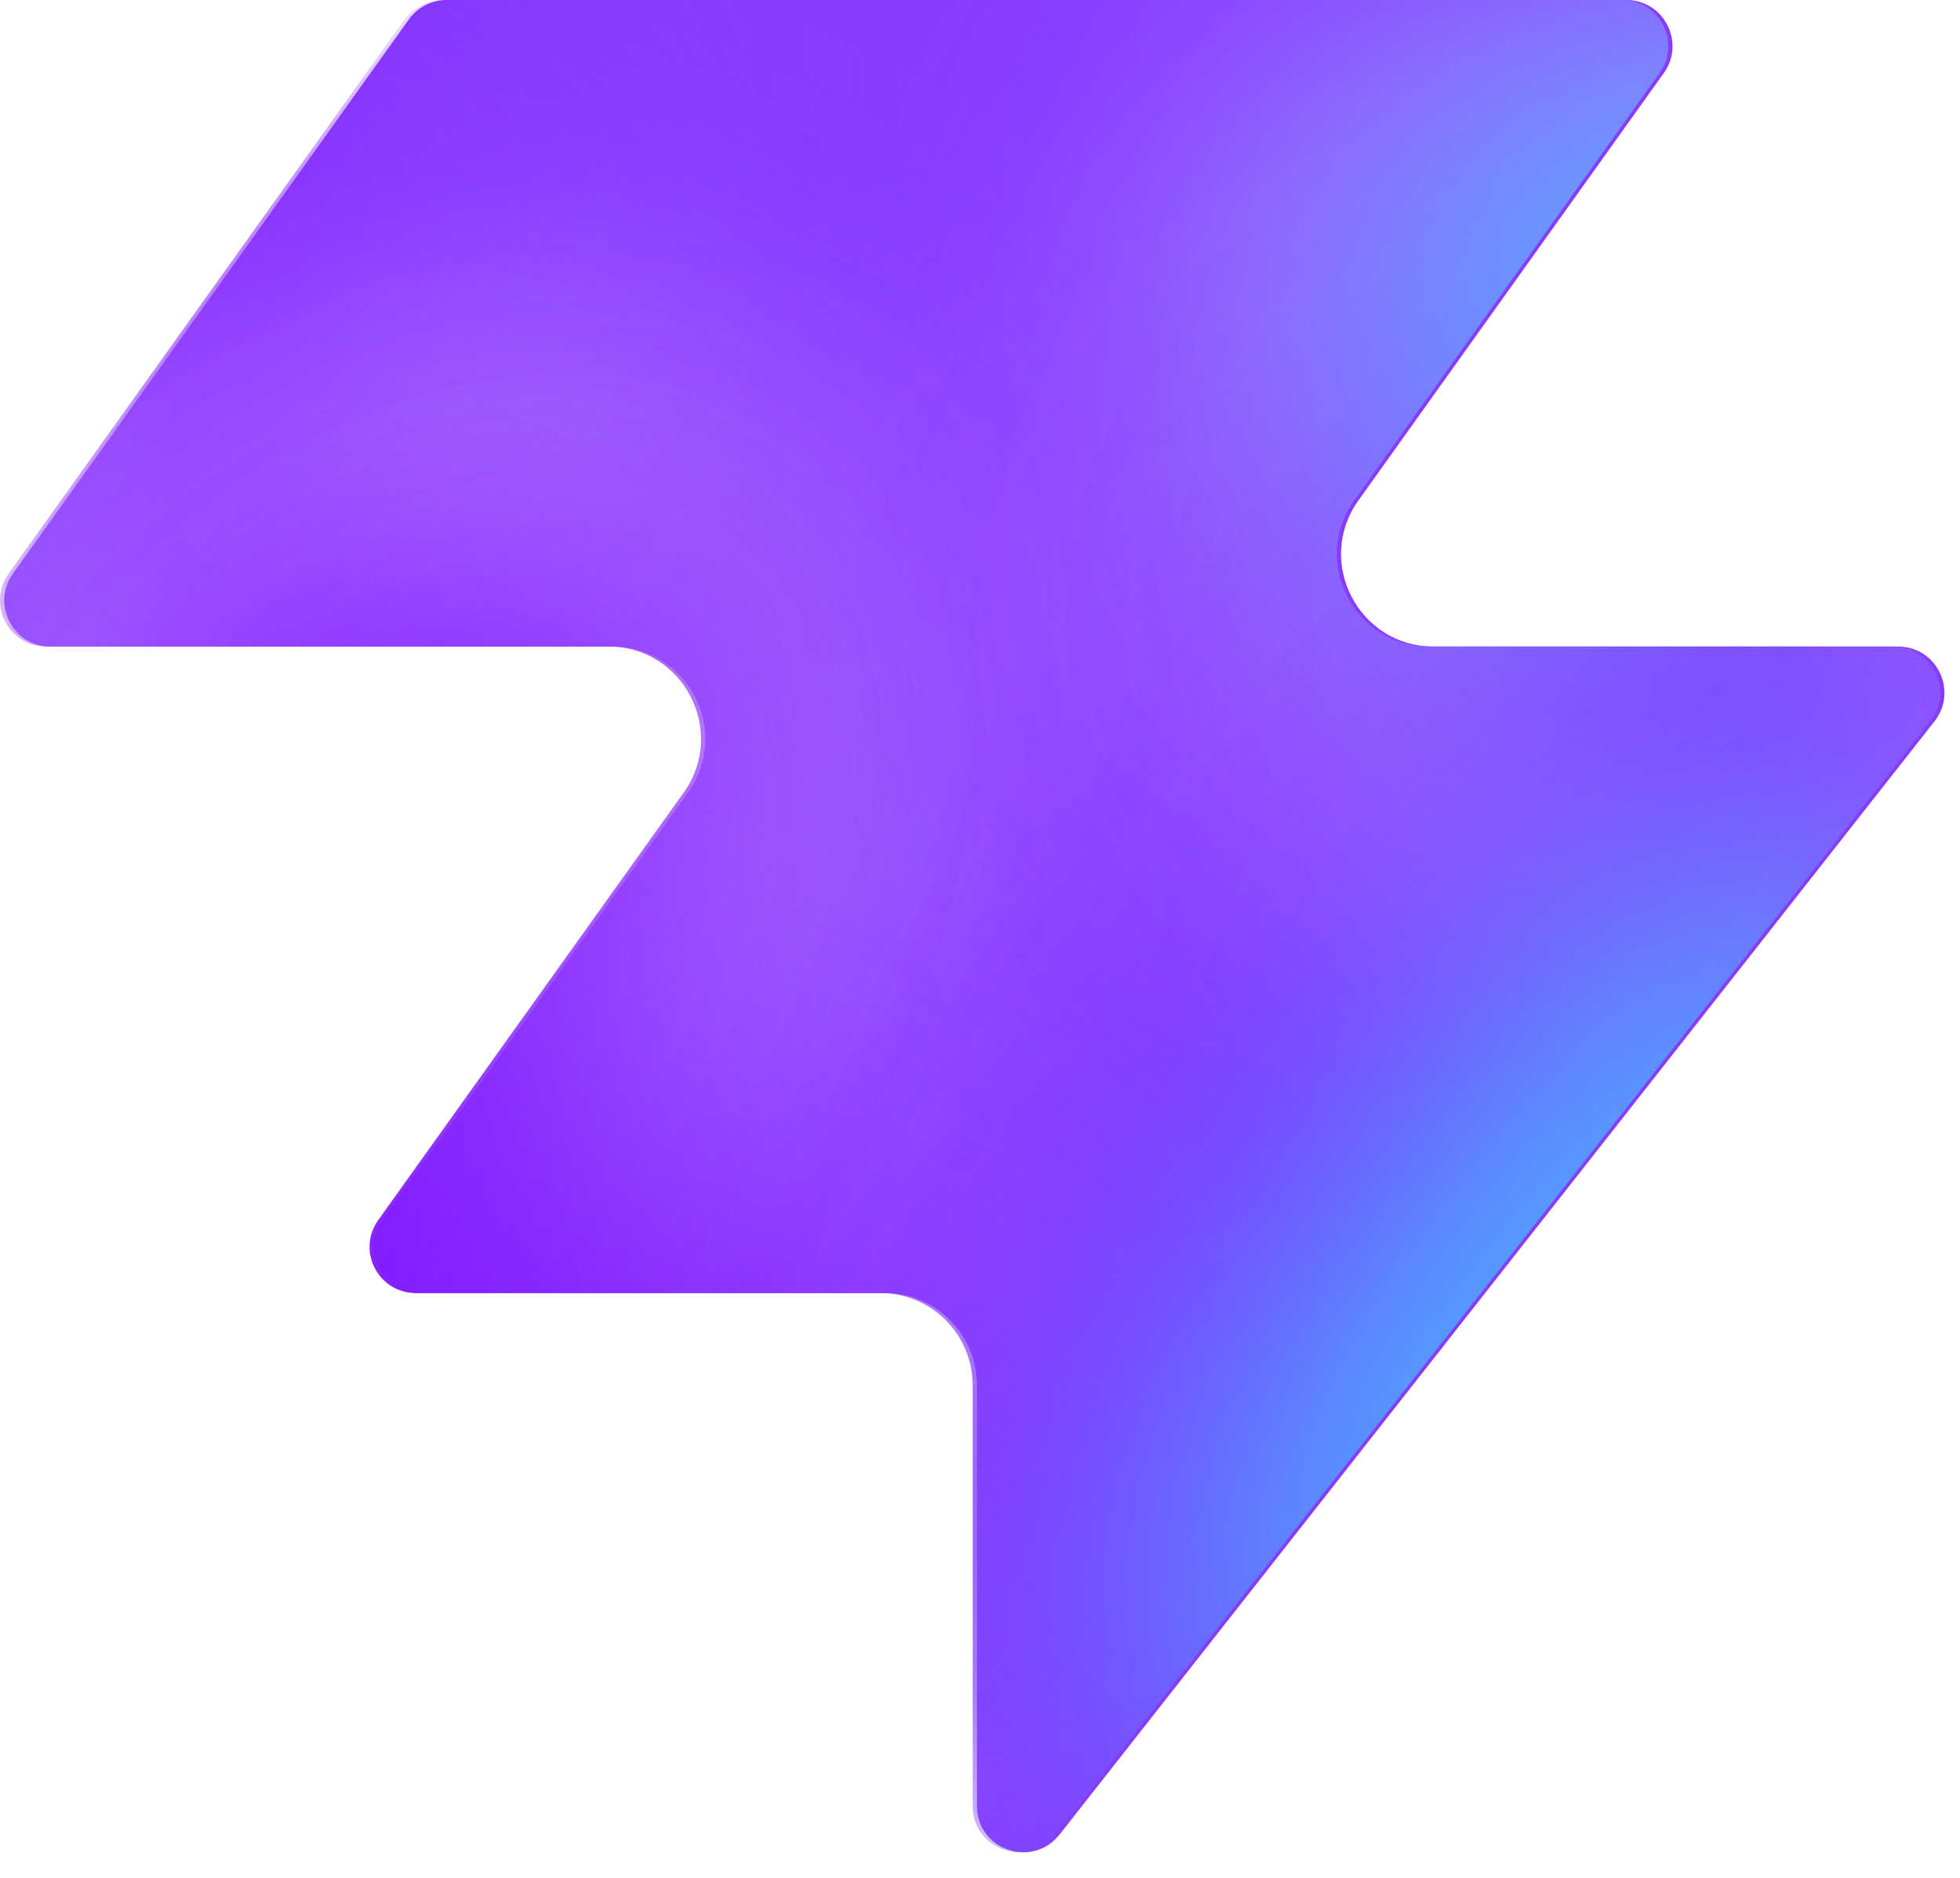
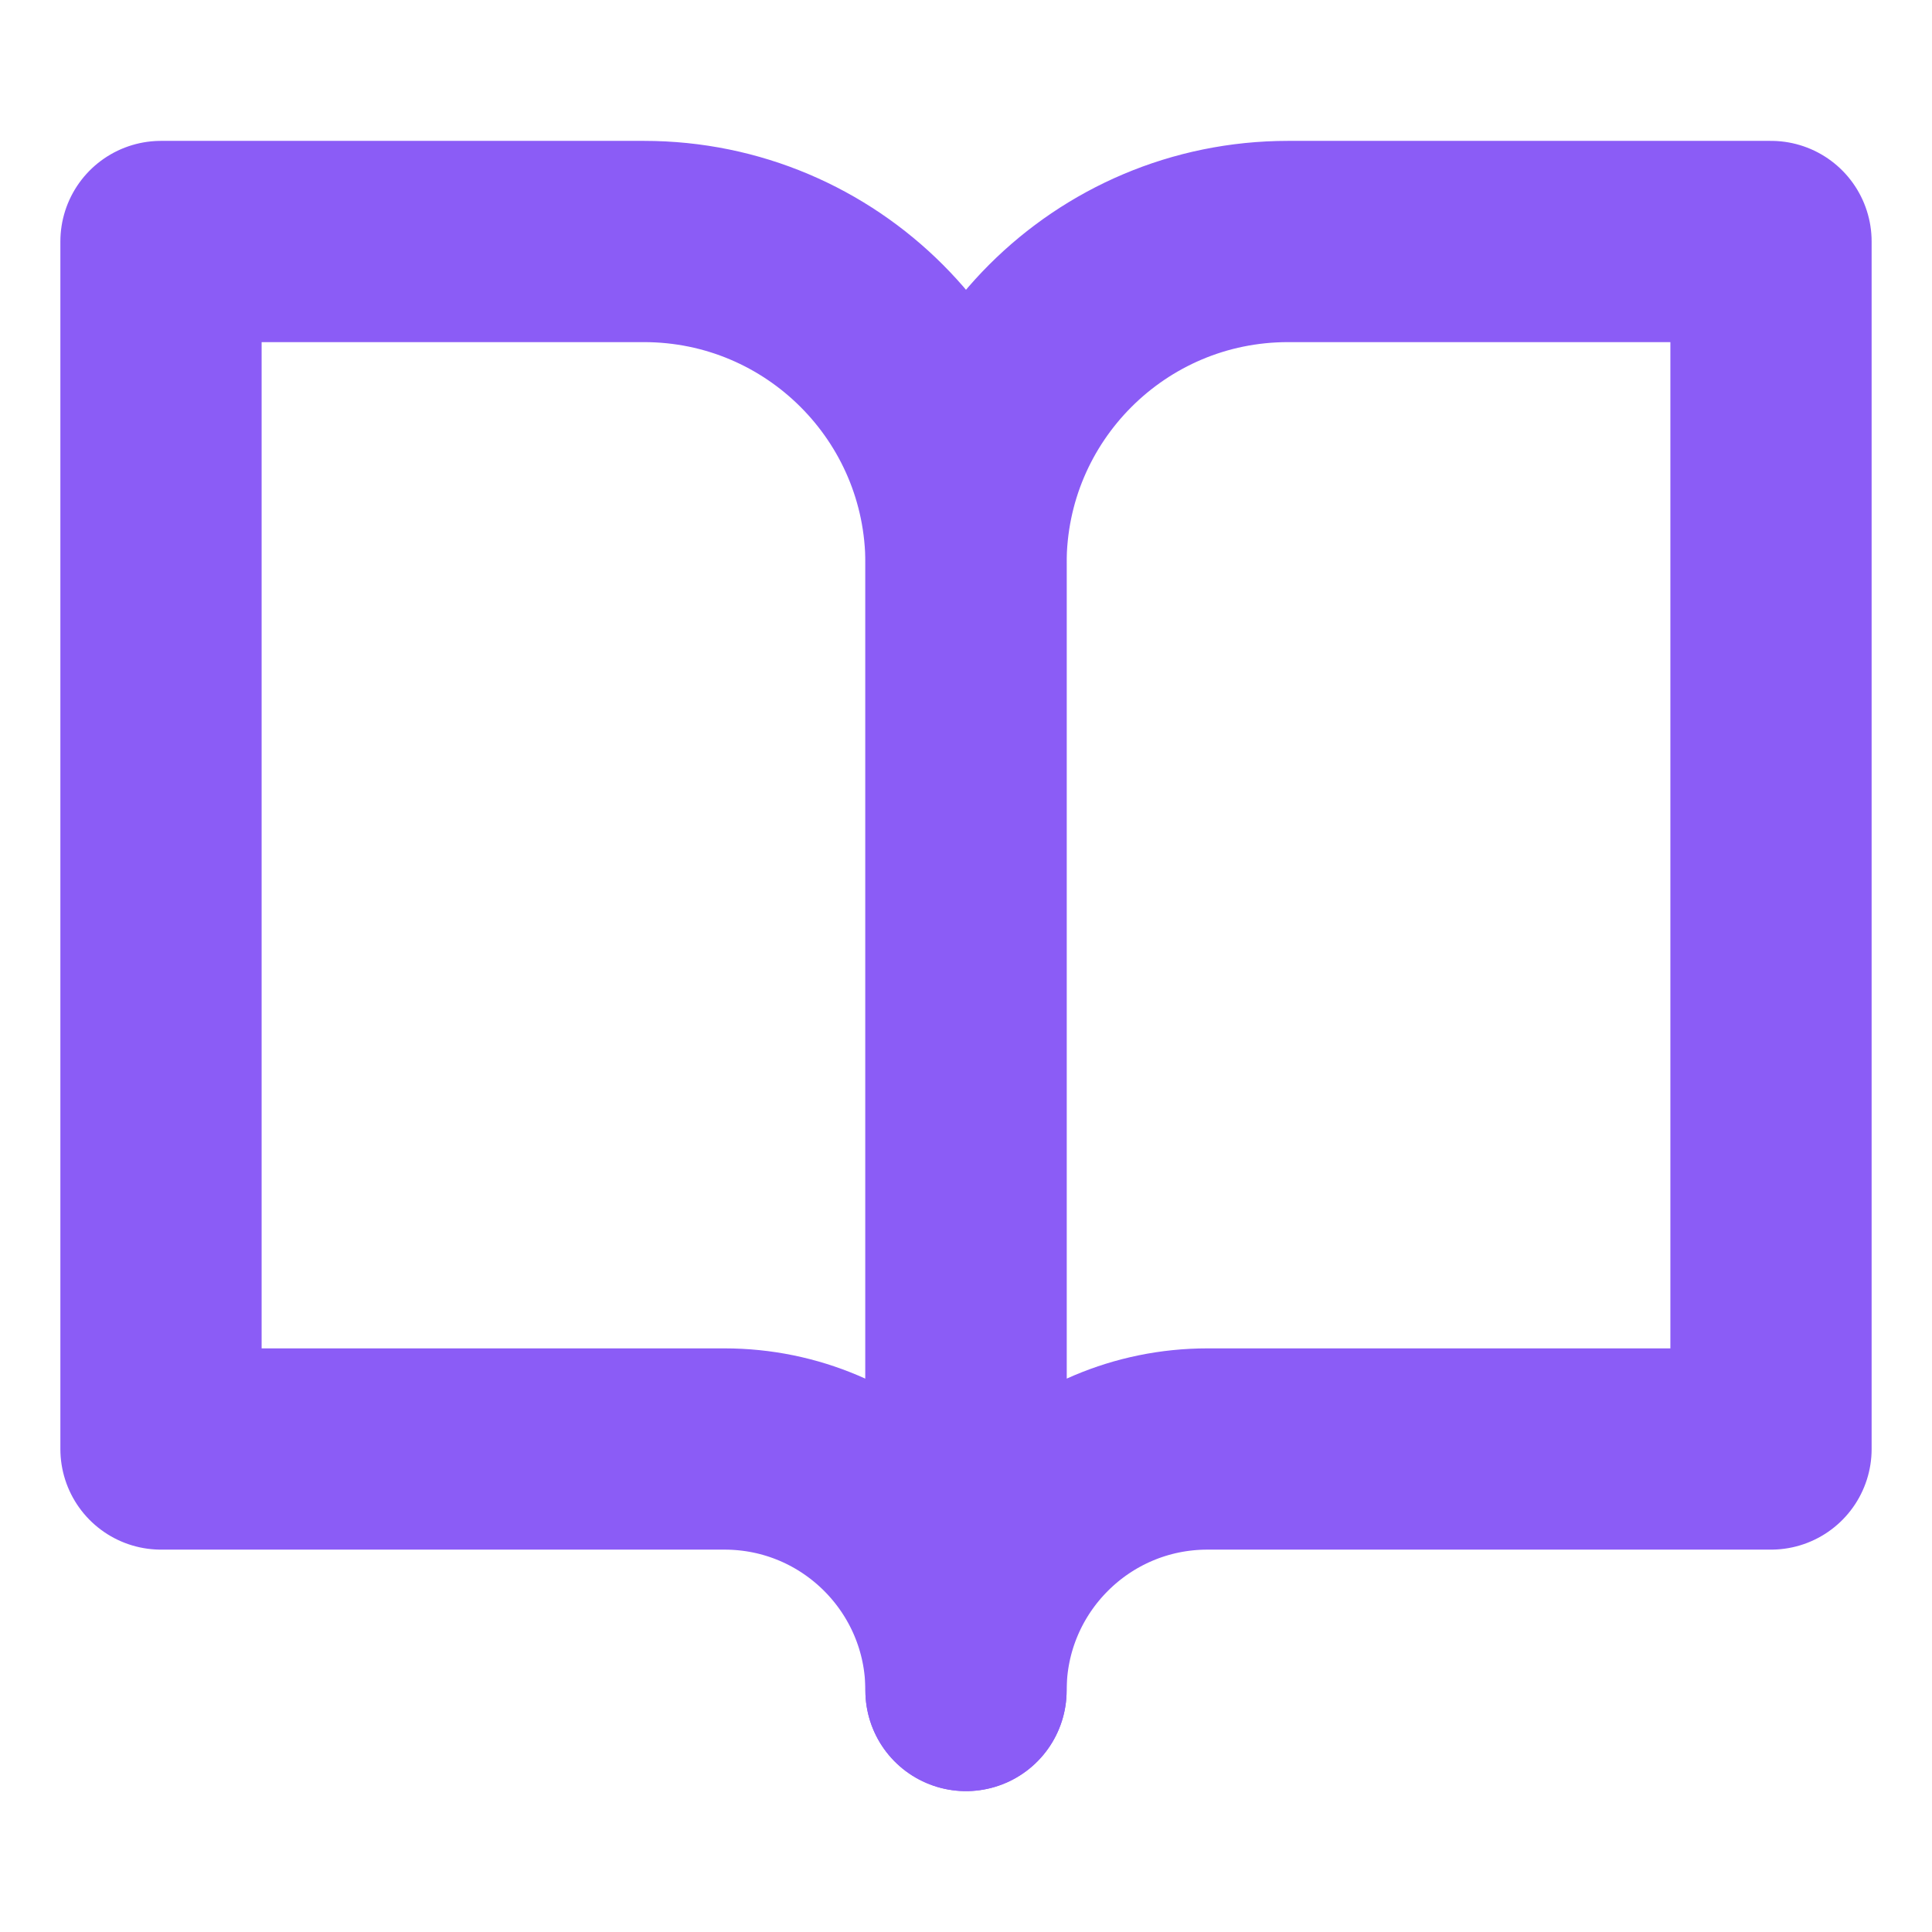
- <svg xmlns="http://www.w3.org/2000/svg" width="48" height="46" fill="none" viewBox="0 0 48 46">
-   <path fill="#863bff" d="M25.946 44.938c-.664.845-2.021.375-2.021-.698V33.937a2.26 2.26 0 0 0-2.262-2.262H10.287c-.92 0-1.456-1.04-.92-1.788l7.48-10.471c1.07-1.497 0-3.578-1.842-3.578H1.237c-.92 0-1.456-1.04-.92-1.788L10.013.474c.214-.297.556-.474.92-.474h28.894c.92 0 1.456 1.04.92 1.788l-7.48 10.471c-1.07 1.498 0 3.579 1.842 3.579h11.377c.943 0 1.473 1.088.89 1.83L25.947 44.94z" style="fill:#863bff;fill:color(display-p3 .525 .23 1);fill-opacity:1" />
-   <mask id="a" width="48" height="46" x="0" y="0" maskUnits="userSpaceOnUse" style="mask-type:alpha">
-     <path fill="#000" d="M25.842 44.938c-.664.844-2.021.375-2.021-.698V33.937a2.26 2.26 0 0 0-2.262-2.262H10.183c-.92 0-1.456-1.04-.92-1.788l7.48-10.471c1.07-1.498 0-3.579-1.842-3.579H1.133c-.92 0-1.456-1.04-.92-1.787L9.91.473c.214-.297.556-.474.92-.474h28.894c.92 0 1.456 1.04.92 1.788l-7.48 10.471c-1.07 1.498 0 3.578 1.842 3.578h11.377c.943 0 1.473 1.088.89 1.832L25.843 44.94z" style="fill:#000;fill-opacity:1" />
-   </mask>
-   <g mask="url(#a)">
-     <g filter="url(#b)">
-       <ellipse cx="5.508" cy="14.704" fill="#ede6ff" rx="5.508" ry="14.704" style="fill:#ede6ff;fill:color(display-p3 .927 .903 1);fill-opacity:1" transform="matrix(.00324 1 1 -.00324 -4.47 31.516)" />
-     </g>
-     <g filter="url(#c)">
-       <ellipse cx="10.399" cy="29.851" fill="#ede6ff" rx="10.399" ry="29.851" style="fill:#ede6ff;fill:color(display-p3 .927 .903 1);fill-opacity:1" transform="matrix(.00324 1 1 -.00324 -39.328 7.883)" />
-     </g>
-     <g filter="url(#d)">
-       <ellipse cx="5.508" cy="30.487" fill="#7e14ff" rx="5.508" ry="30.487" style="fill:#7e14ff;fill:color(display-p3 .492 .077 1);fill-opacity:1" transform="rotate(89.814 -25.913 -14.639)scale(1 -1)" />
-     </g>
-     <g filter="url(#e)">
-       <ellipse cx="5.508" cy="30.599" fill="#7e14ff" rx="5.508" ry="30.599" style="fill:#7e14ff;fill:color(display-p3 .492 .077 1);fill-opacity:1" transform="rotate(89.814 -32.644 -3.334)scale(1 -1)" />
-     </g>
-     <g filter="url(#f)">
-       <ellipse cx="5.508" cy="30.599" fill="#7e14ff" rx="5.508" ry="30.599" style="fill:#7e14ff;fill:color(display-p3 .492 .077 1);fill-opacity:1" transform="matrix(.00324 1 1 -.00324 -34.34 30.47)" />
-     </g>
-     <g filter="url(#g)">
-       <ellipse cx="14.072" cy="22.078" fill="#ede6ff" rx="14.072" ry="22.078" style="fill:#ede6ff;fill:color(display-p3 .927 .903 1);fill-opacity:1" transform="rotate(93.35 24.506 48.493)scale(-1 1)" />
-     </g>
-     <g filter="url(#h)">
-       <ellipse cx="3.47" cy="21.501" fill="#7e14ff" rx="3.47" ry="21.501" style="fill:#7e14ff;fill:color(display-p3 .492 .077 1);fill-opacity:1" transform="rotate(89.009 28.708 47.59)scale(-1 1)" />
-     </g>
-     <g filter="url(#i)">
-       <ellipse cx="3.47" cy="21.501" fill="#7e14ff" rx="3.47" ry="21.501" style="fill:#7e14ff;fill:color(display-p3 .492 .077 1);fill-opacity:1" transform="rotate(89.009 28.708 47.59)scale(-1 1)" />
-     </g>
-     <g filter="url(#j)">
-       <ellipse cx=".387" cy="8.972" fill="#7e14ff" rx="4.407" ry="29.108" style="fill:#7e14ff;fill:color(display-p3 .492 .077 1);fill-opacity:1" transform="rotate(39.51 .387 8.972)" />
-     </g>
-     <g filter="url(#k)">
-       <ellipse cx="47.523" cy="-6.092" fill="#7e14ff" rx="4.407" ry="29.108" style="fill:#7e14ff;fill:color(display-p3 .492 .077 1);fill-opacity:1" transform="rotate(37.892 47.523 -6.092)" />
-     </g>
-     <g filter="url(#l)">
-       <ellipse cx="41.412" cy="6.333" fill="#47bfff" rx="5.971" ry="9.665" style="fill:#47bfff;fill:color(display-p3 .28 .748 1);fill-opacity:1" transform="rotate(37.892 41.412 6.333)" />
-     </g>
-     <g filter="url(#m)">
-       <ellipse cx="-1.879" cy="38.332" fill="#7e14ff" rx="4.407" ry="29.108" style="fill:#7e14ff;fill:color(display-p3 .492 .077 1);fill-opacity:1" transform="rotate(37.892 -1.88 38.332)" />
-     </g>
-     <g filter="url(#n)">
-       <ellipse cx="-1.879" cy="38.332" fill="#7e14ff" rx="4.407" ry="29.108" style="fill:#7e14ff;fill:color(display-p3 .492 .077 1);fill-opacity:1" transform="rotate(37.892 -1.88 38.332)" />
-     </g>
-     <g filter="url(#o)">
-       <ellipse cx="35.651" cy="29.907" fill="#7e14ff" rx="4.407" ry="29.108" style="fill:#7e14ff;fill:color(display-p3 .492 .077 1);fill-opacity:1" transform="rotate(37.892 35.651 29.907)" />
-     </g>
-     <g filter="url(#p)">
-       <ellipse cx="38.418" cy="32.4" fill="#47bfff" rx="5.971" ry="15.297" style="fill:#47bfff;fill:color(display-p3 .28 .748 1);fill-opacity:1" transform="rotate(37.892 38.418 32.4)" />
-     </g>
-   </g>
-   <defs>
-     <filter id="b" width="60.045" height="41.654" x="-19.77" y="16.149" color-interpolation-filters="sRGB" filterUnits="userSpaceOnUse">
-       <feFlood flood-opacity="0" result="BackgroundImageFix" />
-       <feBlend in="SourceGraphic" in2="BackgroundImageFix" result="shape" />
-       <feGaussianBlur result="effect1_foregroundBlur_2002_17158" stdDeviation="7.659" />
-     </filter>
-     <filter id="c" width="90.34" height="51.437" x="-54.613" y="-7.533" color-interpolation-filters="sRGB" filterUnits="userSpaceOnUse">
-       <feFlood flood-opacity="0" result="BackgroundImageFix" />
-       <feBlend in="SourceGraphic" in2="BackgroundImageFix" result="shape" />
-       <feGaussianBlur result="effect1_foregroundBlur_2002_17158" stdDeviation="7.659" />
-     </filter>
-     <filter id="d" width="79.355" height="29.4" x="-49.64" y="2.03" color-interpolation-filters="sRGB" filterUnits="userSpaceOnUse">
-       <feFlood flood-opacity="0" result="BackgroundImageFix" />
-       <feBlend in="SourceGraphic" in2="BackgroundImageFix" result="shape" />
-       <feGaussianBlur result="effect1_foregroundBlur_2002_17158" stdDeviation="4.596" />
-     </filter>
-     <filter id="e" width="79.579" height="29.4" x="-45.045" y="20.029" color-interpolation-filters="sRGB" filterUnits="userSpaceOnUse">
-       <feFlood flood-opacity="0" result="BackgroundImageFix" />
-       <feBlend in="SourceGraphic" in2="BackgroundImageFix" result="shape" />
-       <feGaussianBlur result="effect1_foregroundBlur_2002_17158" stdDeviation="4.596" />
-     </filter>
-     <filter id="f" width="79.579" height="29.4" x="-43.513" y="21.178" color-interpolation-filters="sRGB" filterUnits="userSpaceOnUse">
-       <feFlood flood-opacity="0" result="BackgroundImageFix" />
-       <feBlend in="SourceGraphic" in2="BackgroundImageFix" result="shape" />
-       <feGaussianBlur result="effect1_foregroundBlur_2002_17158" stdDeviation="4.596" />
-     </filter>
-     <filter id="g" width="74.749" height="58.852" x="15.756" y="-17.901" color-interpolation-filters="sRGB" filterUnits="userSpaceOnUse">
-       <feFlood flood-opacity="0" result="BackgroundImageFix" />
-       <feBlend in="SourceGraphic" in2="BackgroundImageFix" result="shape" />
-       <feGaussianBlur result="effect1_foregroundBlur_2002_17158" stdDeviation="7.659" />
-     </filter>
-     <filter id="h" width="61.377" height="25.362" x="23.548" y="2.284" color-interpolation-filters="sRGB" filterUnits="userSpaceOnUse">
-       <feFlood flood-opacity="0" result="BackgroundImageFix" />
-       <feBlend in="SourceGraphic" in2="BackgroundImageFix" result="shape" />
-       <feGaussianBlur result="effect1_foregroundBlur_2002_17158" stdDeviation="4.596" />
-     </filter>
-     <filter id="i" width="61.377" height="25.362" x="23.548" y="2.284" color-interpolation-filters="sRGB" filterUnits="userSpaceOnUse">
-       <feFlood flood-opacity="0" result="BackgroundImageFix" />
-       <feBlend in="SourceGraphic" in2="BackgroundImageFix" result="shape" />
-       <feGaussianBlur result="effect1_foregroundBlur_2002_17158" stdDeviation="4.596" />
-     </filter>
-     <filter id="j" width="56.045" height="63.649" x="-27.636" y="-22.853" color-interpolation-filters="sRGB" filterUnits="userSpaceOnUse">
-       <feFlood flood-opacity="0" result="BackgroundImageFix" />
-       <feBlend in="SourceGraphic" in2="BackgroundImageFix" result="shape" />
-       <feGaussianBlur result="effect1_foregroundBlur_2002_17158" stdDeviation="4.596" />
-     </filter>
-     <filter id="k" width="54.814" height="64.646" x="20.116" y="-38.415" color-interpolation-filters="sRGB" filterUnits="userSpaceOnUse">
-       <feFlood flood-opacity="0" result="BackgroundImageFix" />
-       <feBlend in="SourceGraphic" in2="BackgroundImageFix" result="shape" />
-       <feGaussianBlur result="effect1_foregroundBlur_2002_17158" stdDeviation="4.596" />
-     </filter>
-     <filter id="l" width="33.541" height="35.313" x="24.641" y="-11.323" color-interpolation-filters="sRGB" filterUnits="userSpaceOnUse">
-       <feFlood flood-opacity="0" result="BackgroundImageFix" />
-       <feBlend in="SourceGraphic" in2="BackgroundImageFix" result="shape" />
-       <feGaussianBlur result="effect1_foregroundBlur_2002_17158" stdDeviation="4.596" />
-     </filter>
-     <filter id="m" width="54.814" height="64.646" x="-29.286" y="6.009" color-interpolation-filters="sRGB" filterUnits="userSpaceOnUse">
-       <feFlood flood-opacity="0" result="BackgroundImageFix" />
-       <feBlend in="SourceGraphic" in2="BackgroundImageFix" result="shape" />
-       <feGaussianBlur result="effect1_foregroundBlur_2002_17158" stdDeviation="4.596" />
-     </filter>
-     <filter id="n" width="54.814" height="64.646" x="-29.286" y="6.009" color-interpolation-filters="sRGB" filterUnits="userSpaceOnUse">
-       <feFlood flood-opacity="0" result="BackgroundImageFix" />
-       <feBlend in="SourceGraphic" in2="BackgroundImageFix" result="shape" />
-       <feGaussianBlur result="effect1_foregroundBlur_2002_17158" stdDeviation="4.596" />
-     </filter>
-     <filter id="o" width="54.814" height="64.646" x="8.244" y="-2.416" color-interpolation-filters="sRGB" filterUnits="userSpaceOnUse">
-       <feFlood flood-opacity="0" result="BackgroundImageFix" />
-       <feBlend in="SourceGraphic" in2="BackgroundImageFix" result="shape" />
-       <feGaussianBlur result="effect1_foregroundBlur_2002_17158" stdDeviation="4.596" />
-     </filter>
-     <filter id="p" width="39.409" height="43.623" x="18.713" y="10.588" color-interpolation-filters="sRGB" filterUnits="userSpaceOnUse">
-       <feFlood flood-opacity="0" result="BackgroundImageFix" />
-       <feBlend in="SourceGraphic" in2="BackgroundImageFix" result="shape" />
-       <feGaussianBlur result="effect1_foregroundBlur_2002_17158" stdDeviation="4.596" />
-     </filter>
-   </defs>
+ <svg xmlns="http://www.w3.org/2000/svg" width="64" height="64" viewBox="0 0 24 24" fill="none" stroke="#8b5cf6" stroke-width="2.5" stroke-linecap="round" stroke-linejoin="round">
+   <path d="M2 3h6a4 4 0 0 1 4 4v14a3 3 0 0 0-3-3H2z" />
+   <path d="M22 3h-6a4 4 0 0 0-4 4v14a3 3 0 0 1 3-3h7z" />
</svg>
